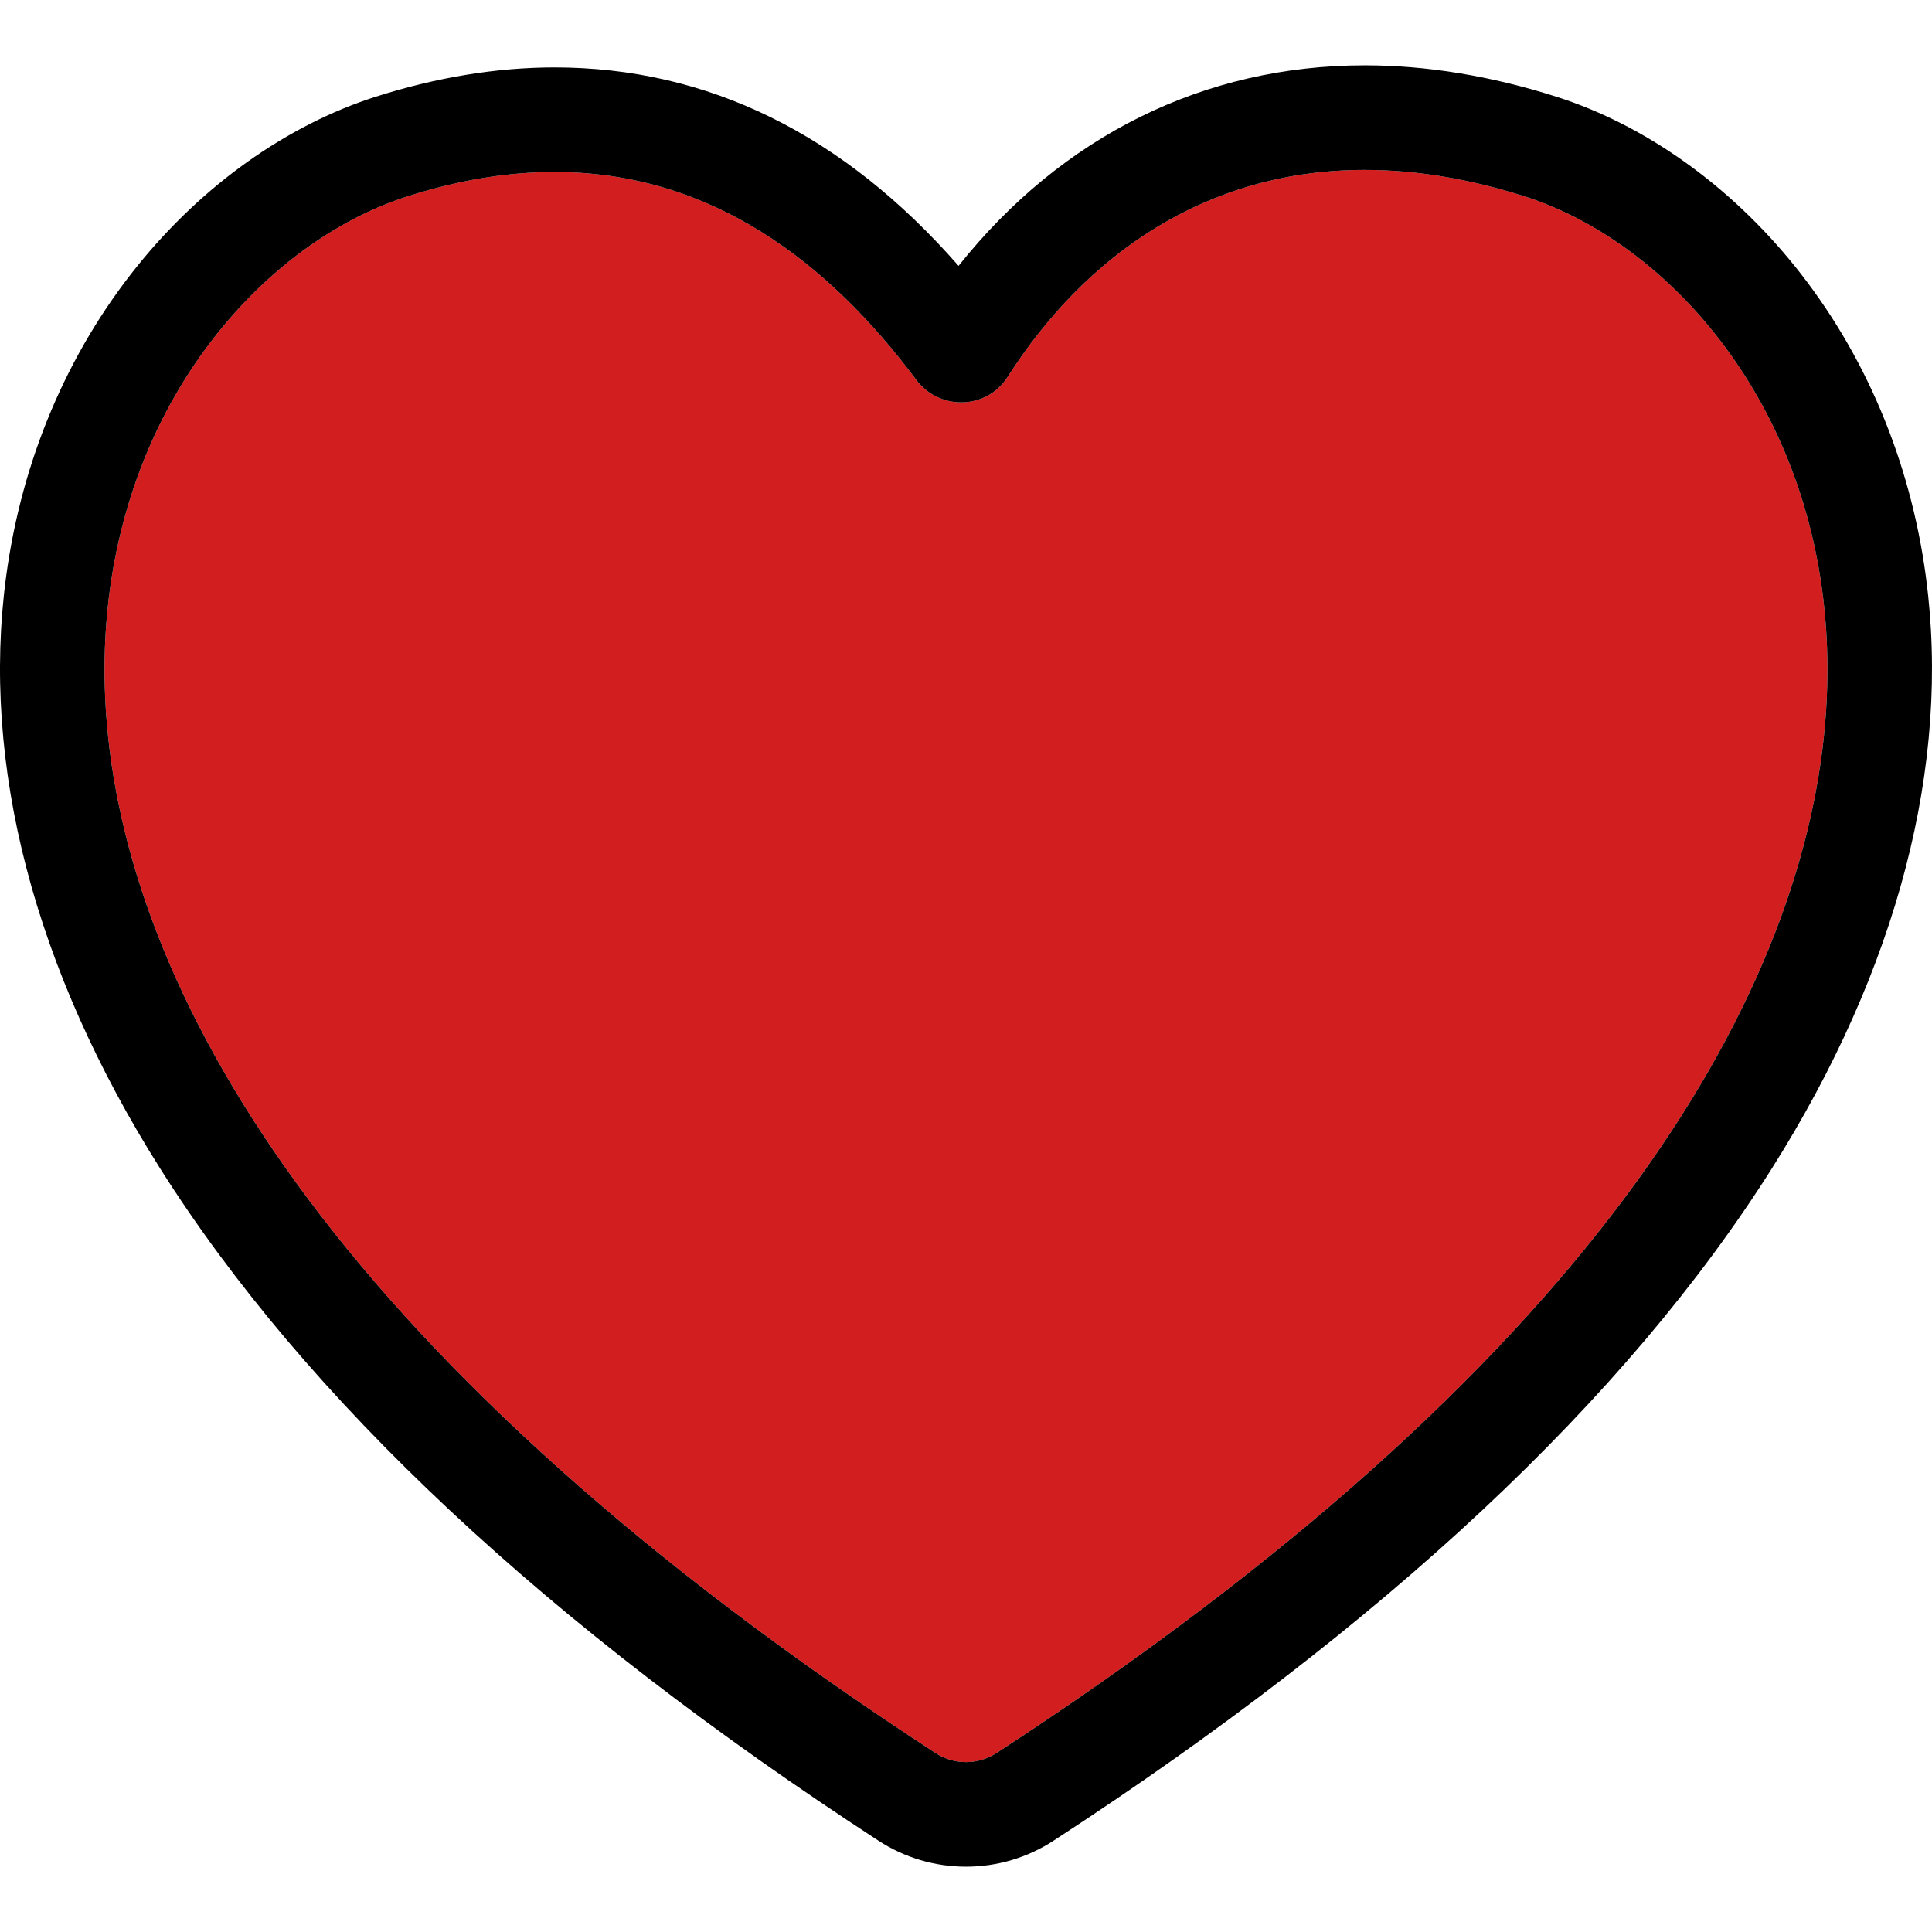
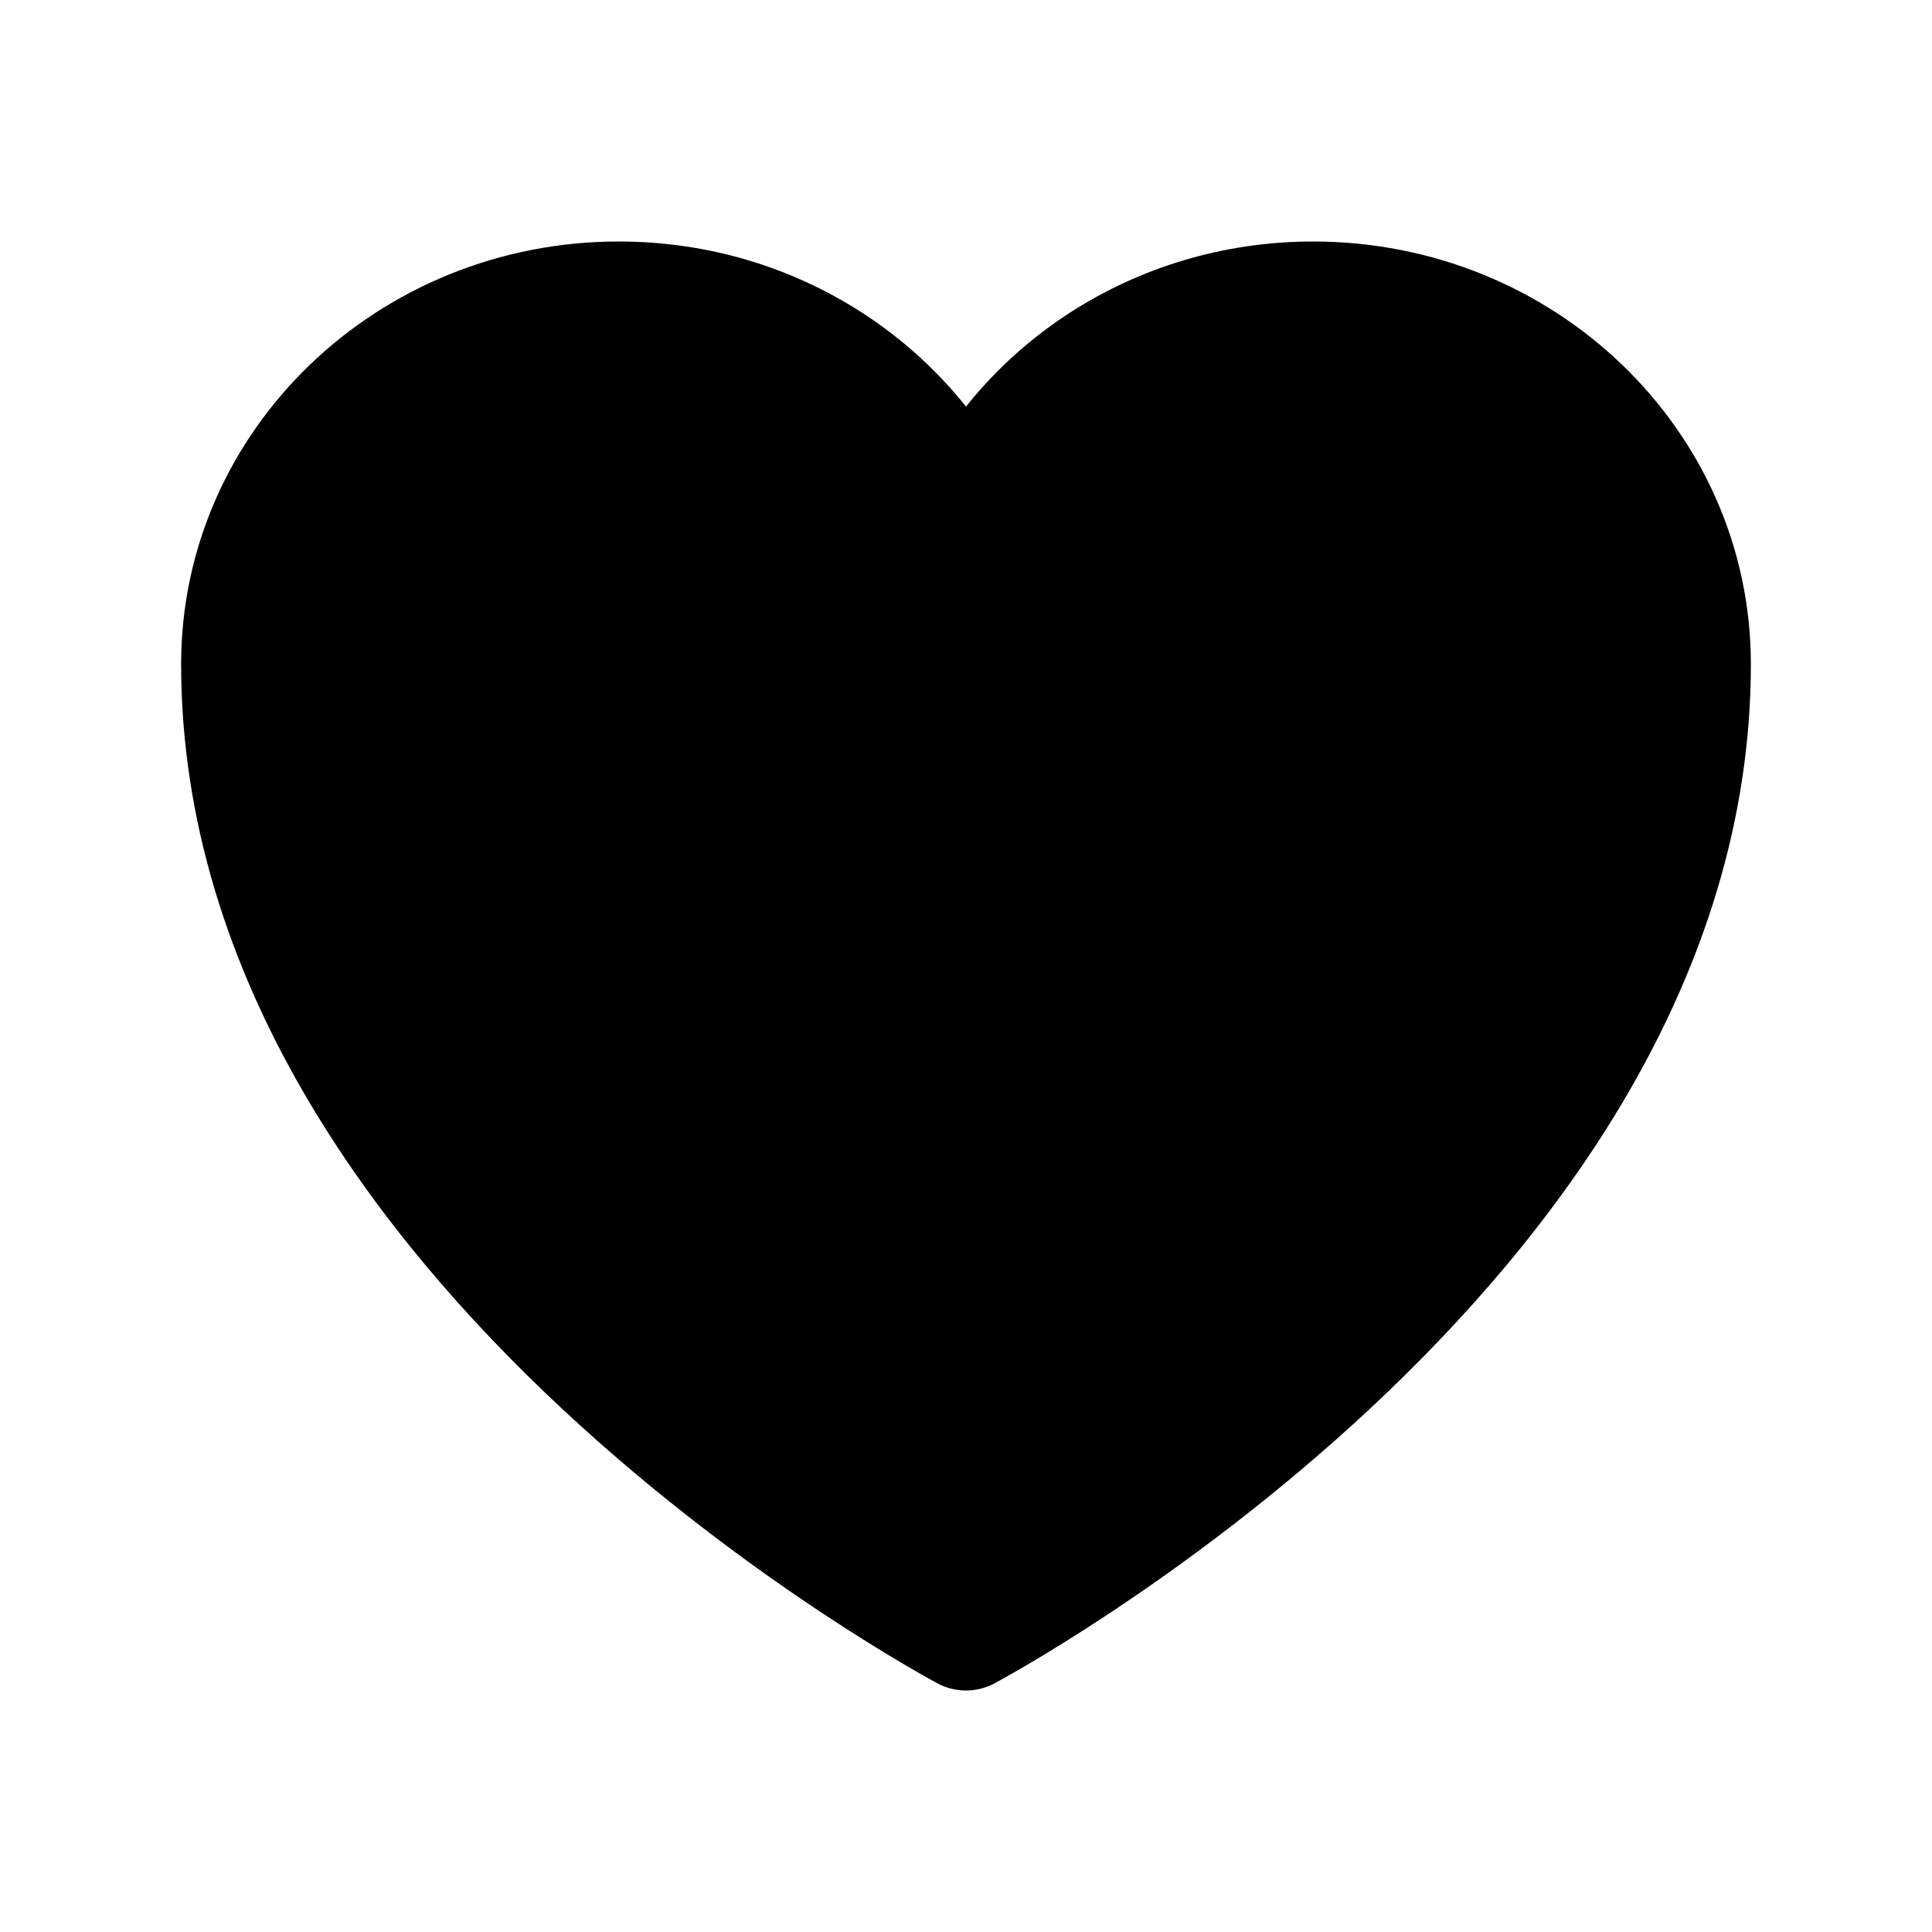
- <svg xmlns="http://www.w3.org/2000/svg" xml:space="preserve" style="enable-background:new 0 0 511.999 511.999" viewBox="0 0 511.999 511.999">
-   <path d="M404.121 52.066c-15.078-4.814-29.245-7.037-42.436-7.037-41.763 0-73.826 22.246-94.686 54.895-2.851 4.466-7.544 6.708-12.265 6.708a14.835 14.835 0 0 1-11.948-6.013c-23.062-30.875-54.038-55.037-95.835-55.037-12.086 0-25.079 2.02-39.045 6.482C22.932 79.249-65.995 260.291 247.94 464.579c2.449 1.595 5.256 2.391 8.062 2.391s5.613-.795 8.062-2.391C577.988 260.293 489.06 79.251 404.121 52.066z" style="fill:#d21e1e" />
-   <path d="M510.383 152.815c-4.137-30.776-16.176-59.261-34.818-82.378-17.247-21.389-39.62-37.288-62.995-44.77-17.368-5.547-34.483-8.357-50.885-8.357-42.575 0-80.229 18.728-107.658 53.144-30.555-34.913-66.507-52.588-107.078-52.588-15.312 0-31.286 2.624-47.479 7.797-23.395 7.484-45.773 23.384-63.025 44.772-18.648 23.118-30.691 51.604-34.828 82.382-6.683 49.719 7.43 103.951 40.817 156.831 38.592 61.125 102.648 121.069 190.388 178.165a42.398 42.398 0 0 0 23.18 6.876 42.398 42.398 0 0 0 23.18-6.876c87.738-57.097 151.792-117.04 190.383-178.168 33.383-52.879 47.498-107.111 40.818-156.83zM256 466.971a14.75 14.75 0 0 1-8.062-2.391C-65.997 260.293 22.93 79.251 107.905 52.066c13.966-4.462 26.958-6.482 39.045-6.482 41.797 0 72.773 24.161 95.835 55.037a14.842 14.842 0 0 0 11.948 6.013c4.722 0 9.413-2.242 12.265-6.708 20.861-32.651 52.924-54.895 94.686-54.895 13.192 0 27.358 2.223 42.436 7.037 84.939 27.185 173.867 208.227-140.059 412.515a14.762 14.762 0 0 1-8.061 2.388z" />
+ <svg xmlns="http://www.w3.org/2000/svg" stroke="currentColor" stroke-width="1.5" class="w-6 h-6" viewBox="0 0 24 24">
+   <path stroke-linecap="round" stroke-linejoin="round" d="M21 8.25c0-2.485-2.099-4.5-4.688-4.5-1.935 0-3.597 1.126-4.312 2.733-.715-1.607-2.377-2.733-4.313-2.733C5.1 3.75 3 5.765 3 8.25c0 7.22 9 12 9 12s9-4.78 9-12z" />
</svg>
